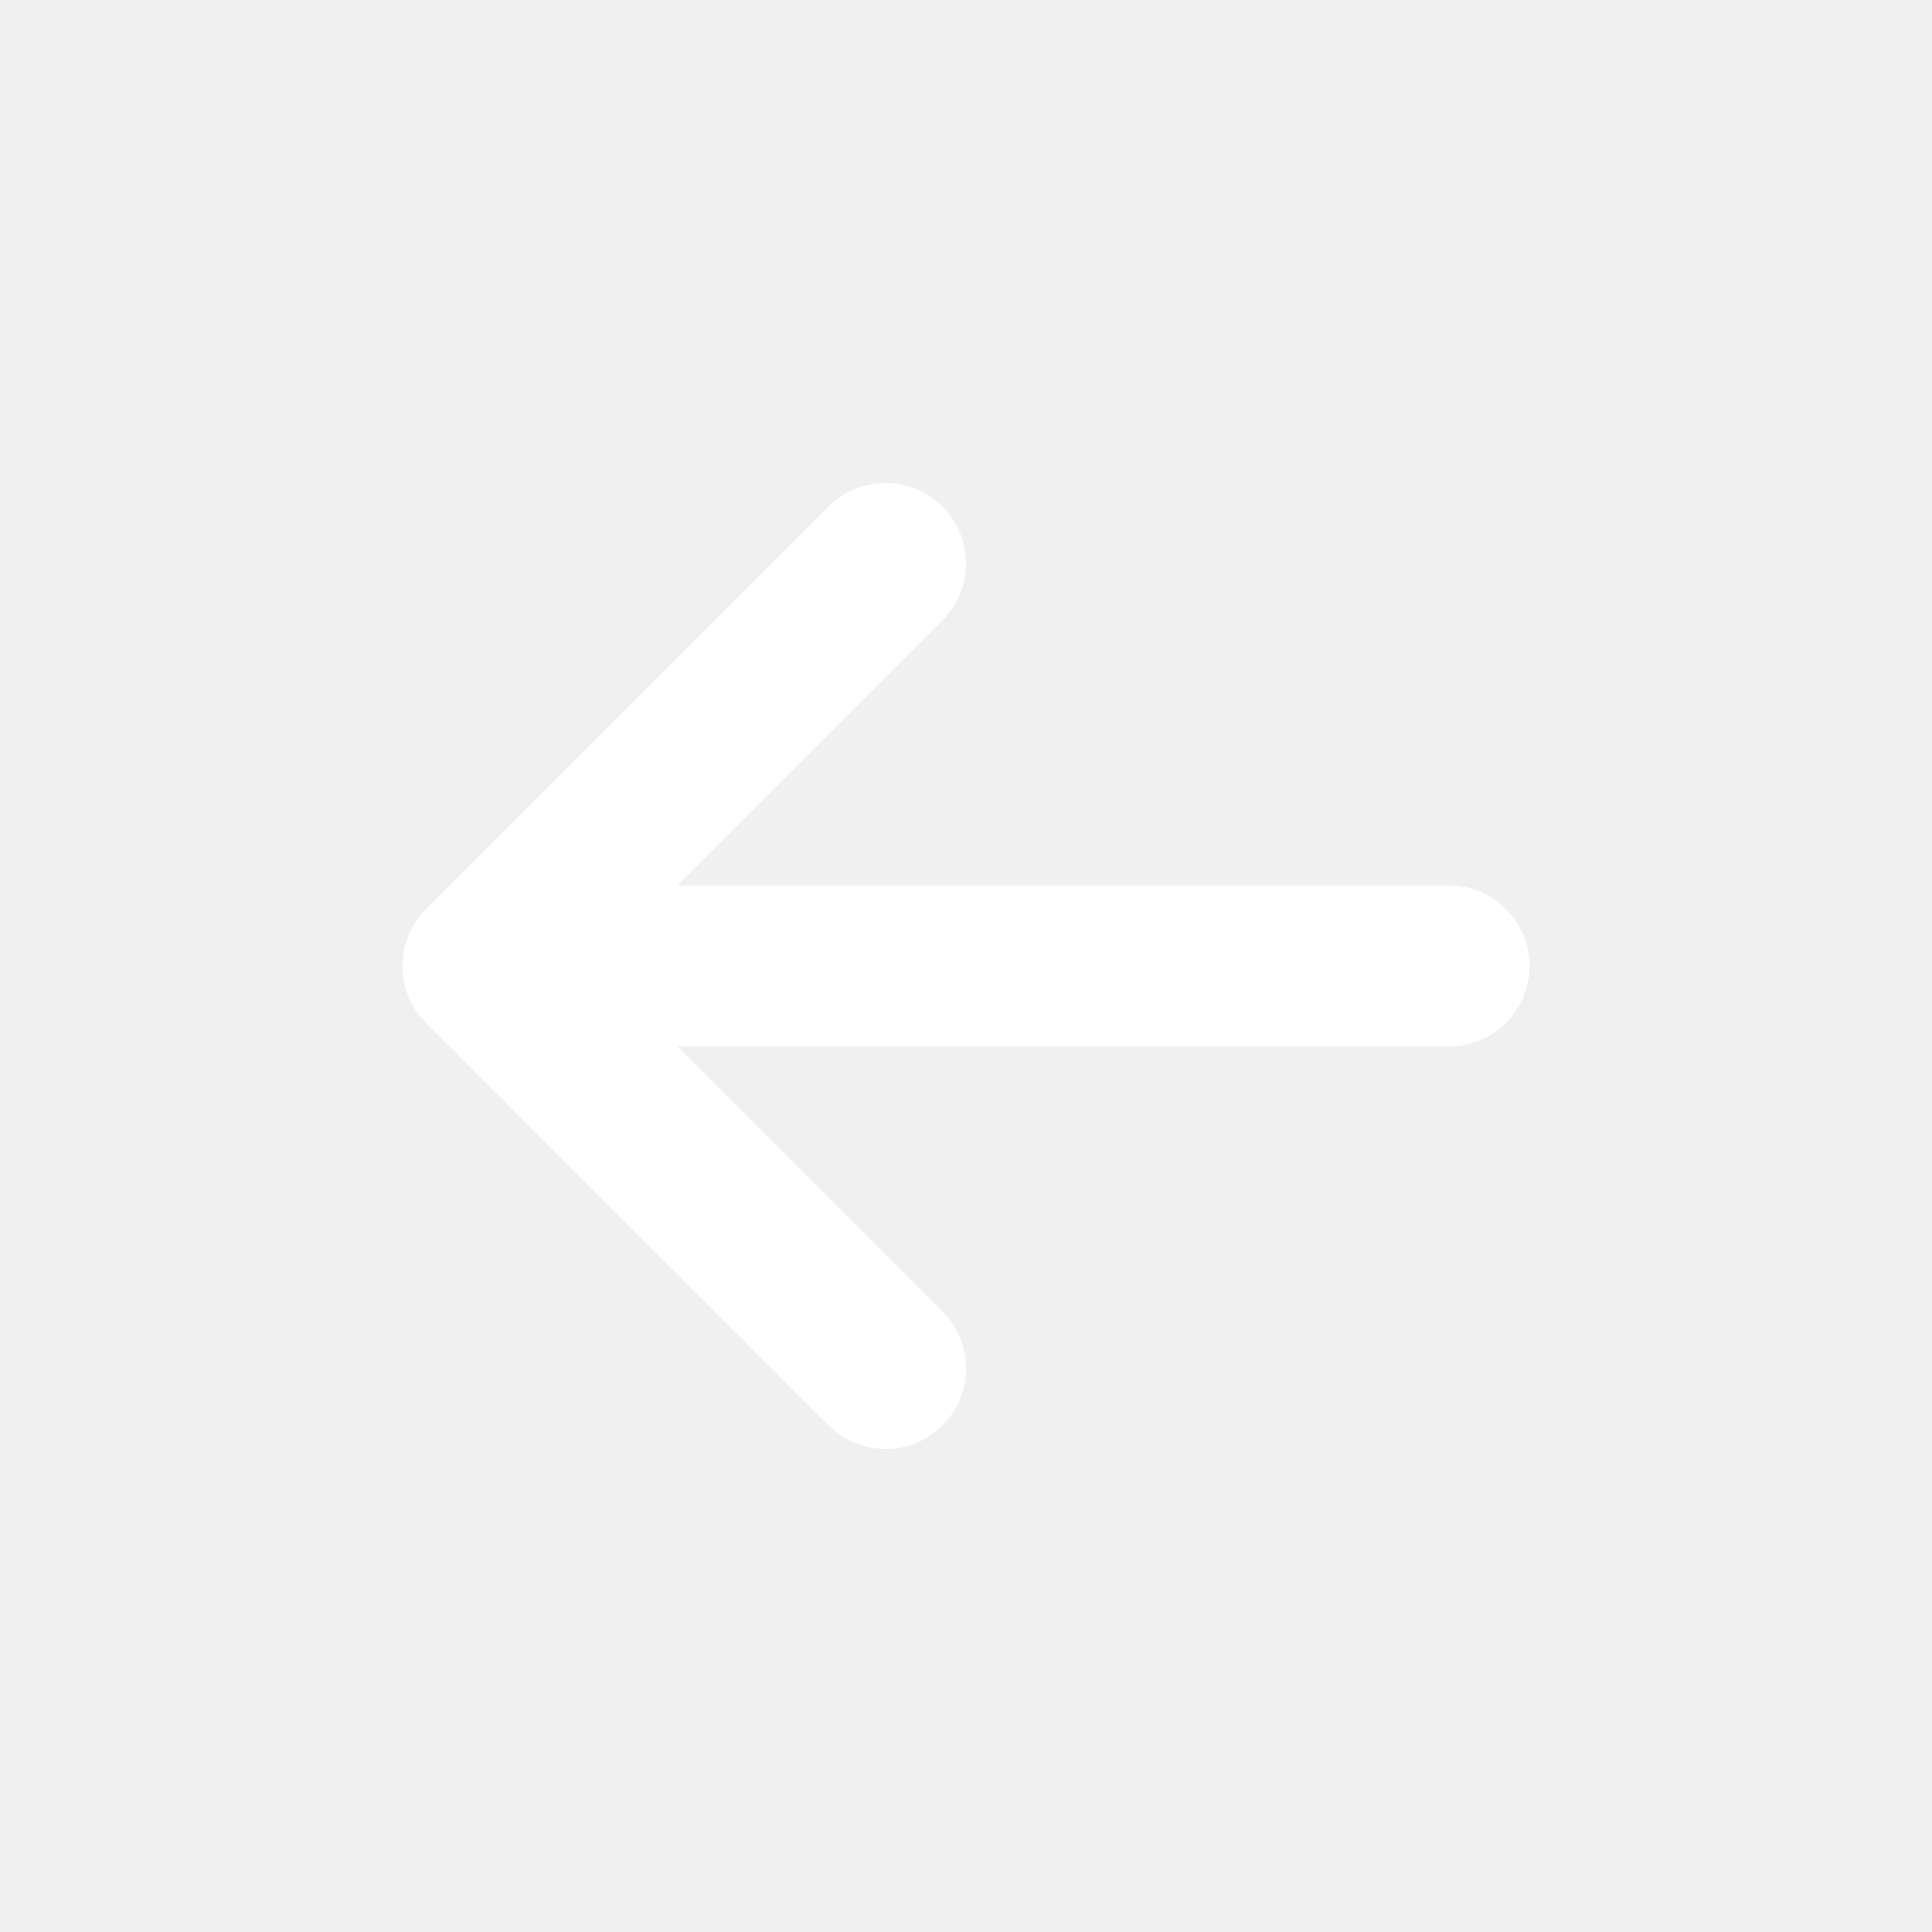
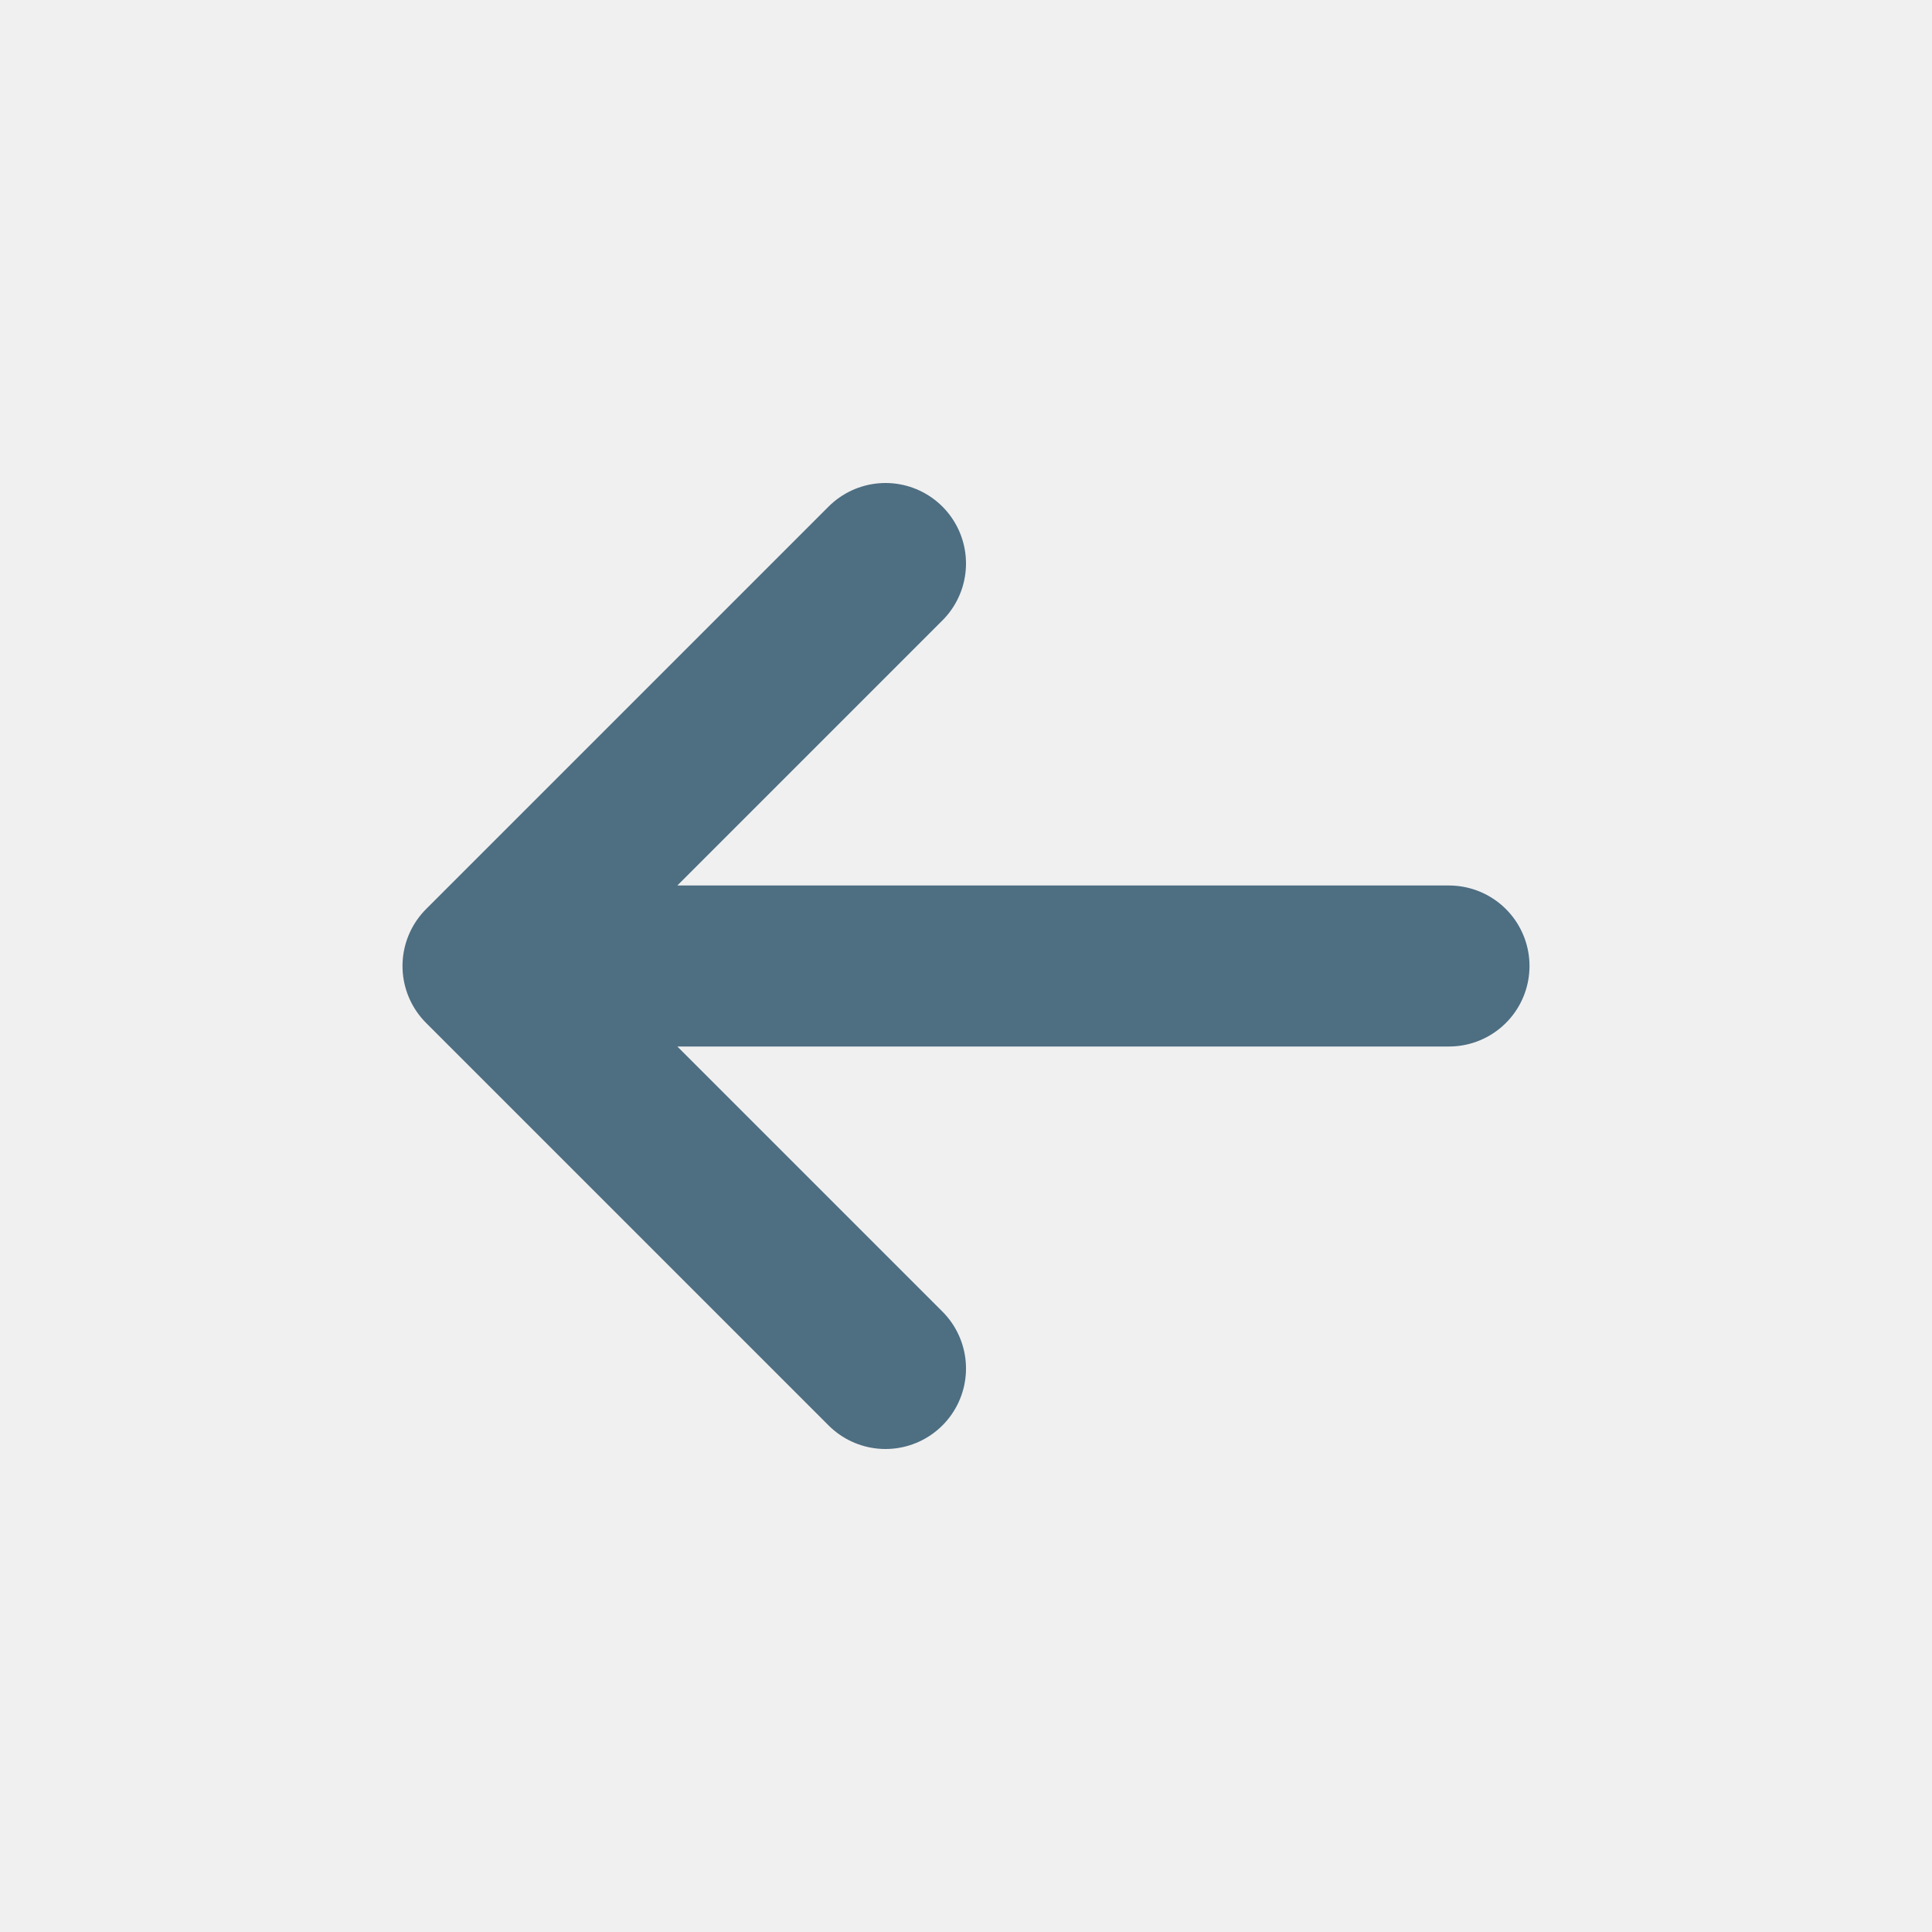
<svg xmlns="http://www.w3.org/2000/svg" width="800px" height="800px" viewBox="0 0 24 24" fill="none">
-   <path d="M6 12H18M6 12L11 7M6 12L11 17" stroke="#FFFFFF" stroke-width="2" stroke-linecap="round" stroke-linejoin="round" />
+   <path d="M6 12H18M6 12L11 7M6 12L11 17" stroke="#4E6E82" stroke-width="2" stroke-linecap="round" stroke-linejoin="round" />
</svg>
